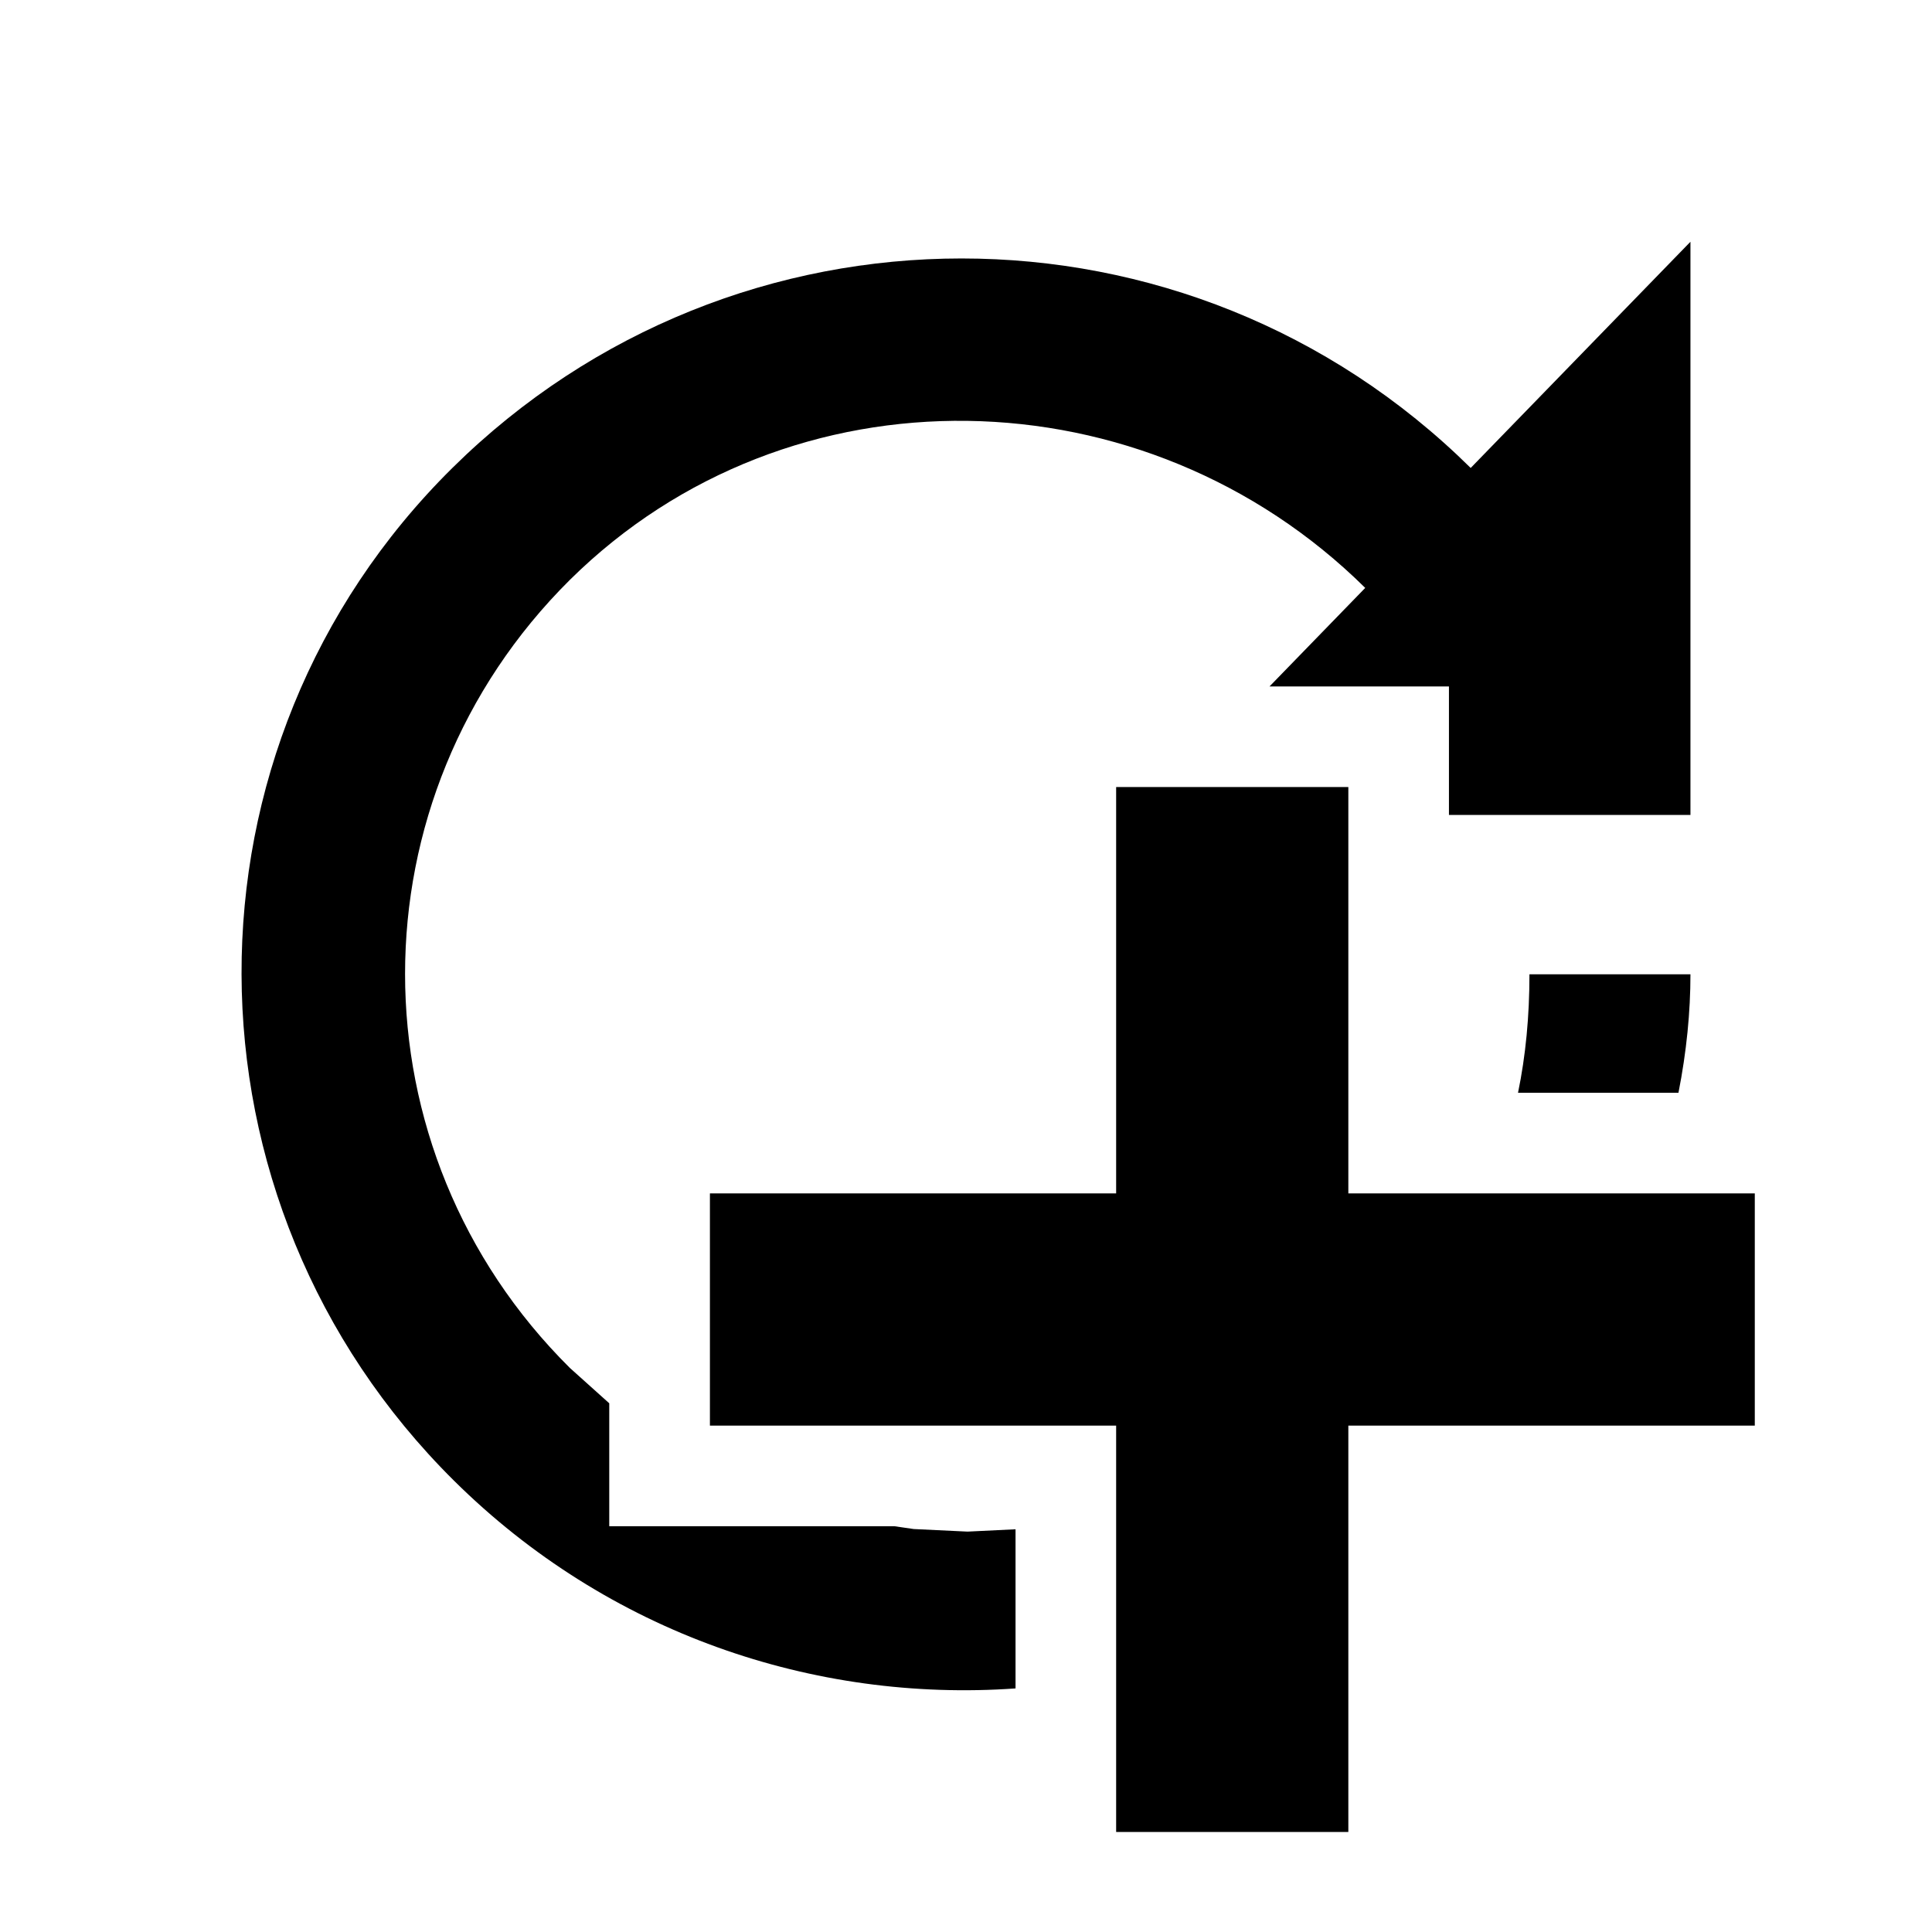
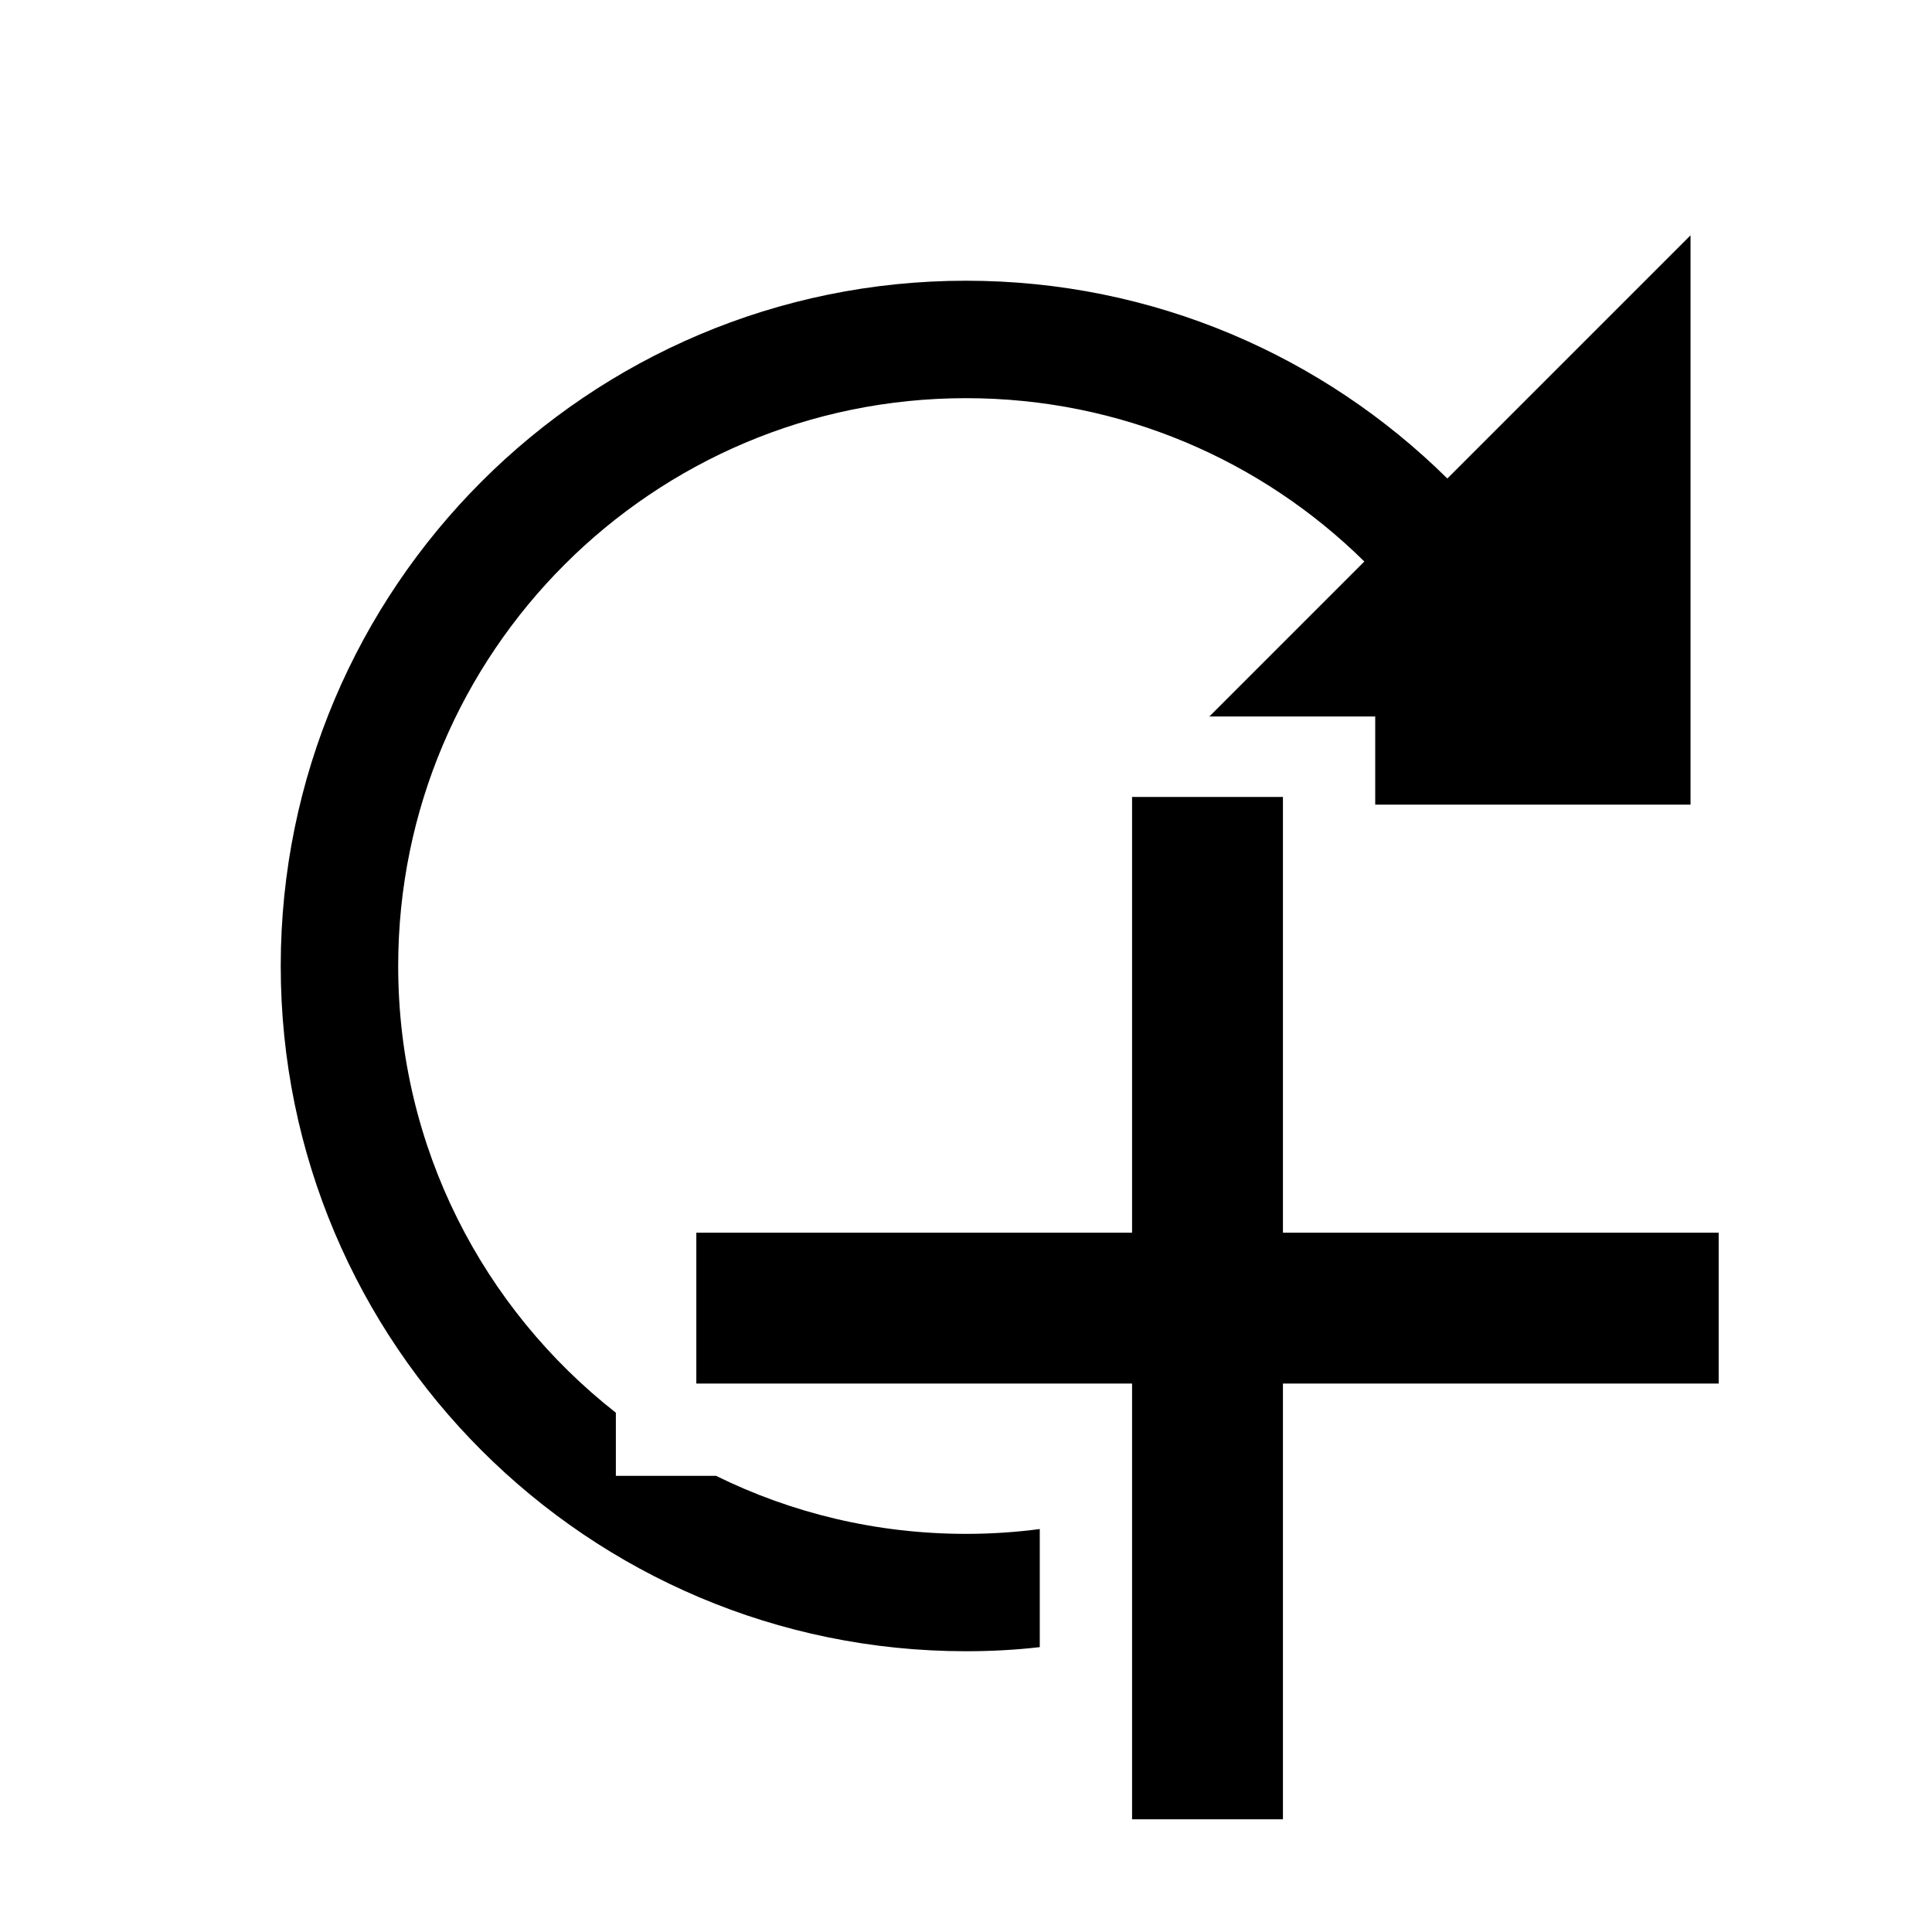
<svg xmlns="http://www.w3.org/2000/svg" width="100%" height="100%" viewBox="0 0 24 24" version="1.1" xml:space="preserve" style="fill-rule:evenodd;clip-rule:evenodd;stroke-linejoin:round;stroke-miterlimit:2;">
  <g transform="matrix(1,0,0,1,-60,-240)">
-     <g id="scan_more" transform="matrix(1,0,0,1,0,210)">
-       <rect x="60" y="30" width="24" height="24" style="fill:none;" />
-       <g transform="matrix(1,0,0,1,58.975,29.1228)">
-         <g transform="matrix(1,0,0,1,1.02435,0.880387)">
-           <path d="M12.616,20.971C10.113,21.148 7.552,20.285 5.64,18.39C2.14,14.92 2.11,9.28 5.62,5.81C9.13,2.34 14.76,2.34 18.27,5.81L21,3L21,10.12L18,10.12L18,8.524L15.771,8.524L16.96,7.3C14.23,4.6 9.81,4.5 7.08,7.2C4.35,9.91 4.35,14.28 7.08,16.99L7.569,17.429L7.569,18.956L11.11,18.956L11.351,18.991C11.574,19.001 11.797,19.012 12.02,19.023L12.616,18.994L12.616,20.971ZM18.858,13.572C18.954,13.108 19,12.618 19,12.1L21,12.1C21,12.565 20.952,13.061 20.851,13.572L18.858,13.572Z" />
-         </g>
-         <g transform="matrix(1.4422,0,0,1.44229,-0.974074,-2.32656)">
-           <path d="M13,12.5L13,9L11,9L11,12.5L7.501,12.5L7.501,14.5L11,14.5L11,18L13,18L13,14.5L16.501,14.5L16.501,12.5L13,12.5Z" />
-         </g>
+     <g id="scan_more" transform="matrix(1,0,0,1,-30,205)">
+       <rect x="90" y="35" width="24" height="24" style="fill:none;" />
+       <g transform="matrix(1,0,0,1,89.9994,35.0032)">
+         <path d="M12.917,20.458C12.617,20.493 12.311,20.509 12.001,20.509C7.303,20.509 3.488,16.695 3.488,11.997C3.488,7.299 7.303,3.484 12.001,3.484C14.33,3.484 16.442,4.422 17.98,5.941L21.001,2.92L21.001,9.992L17.084,9.992L17.084,8.897L15.024,8.897L16.949,6.972C15.676,5.717 13.928,4.943 12.001,4.943C8.107,4.943 4.947,8.104 4.947,11.997C4.947,14.249 6.004,16.255 7.651,17.546L7.651,18.33L8.895,18.33C9.832,18.792 10.886,19.051 12.001,19.051C12.311,19.051 12.617,19.031 12.917,18.991L12.917,20.458Z" />
+       </g>
+       <g transform="matrix(1,0,0,1,30,-205)">
+         <path d="M74.063,255.313L68.65,255.313L68.65,257.187L74.063,257.187L74.063,262.6L75.937,262.6L75.937,257.187L81.35,257.187L81.35,255.313L75.937,255.313L75.937,249.9L74.063,249.9L74.063,255.313Z" />
      </g>
    </g>
  </g>
</svg>
